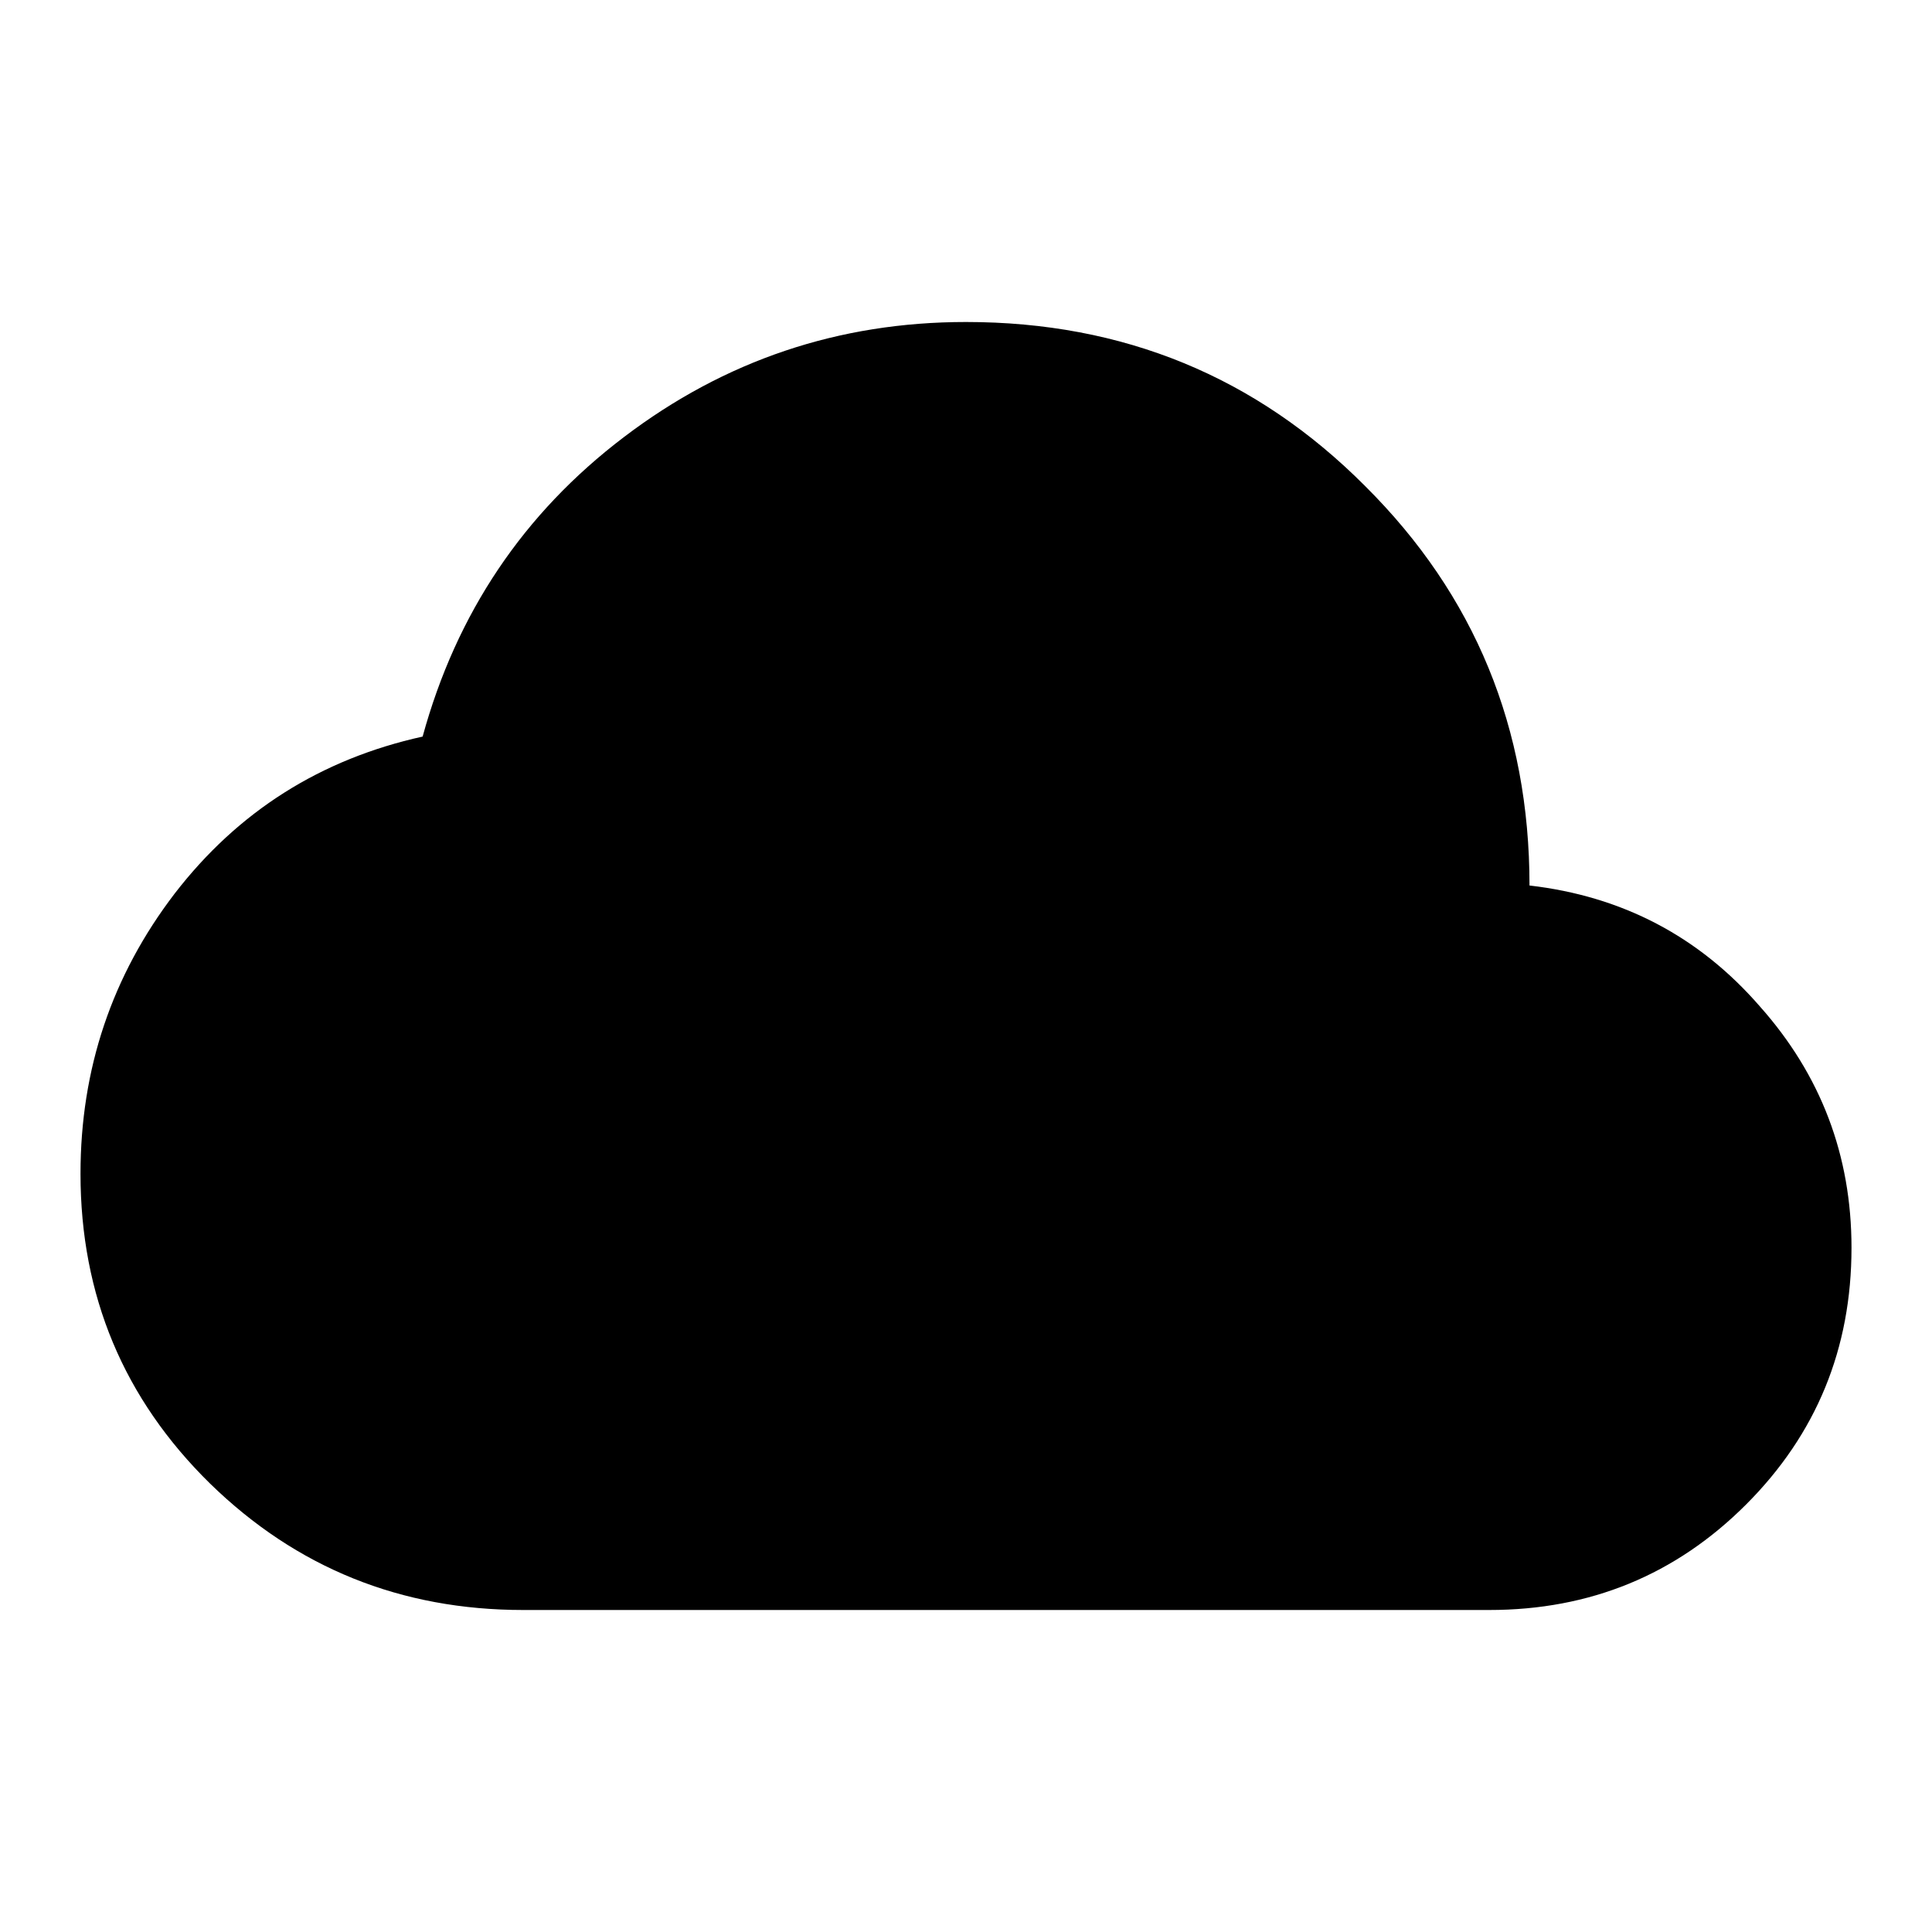
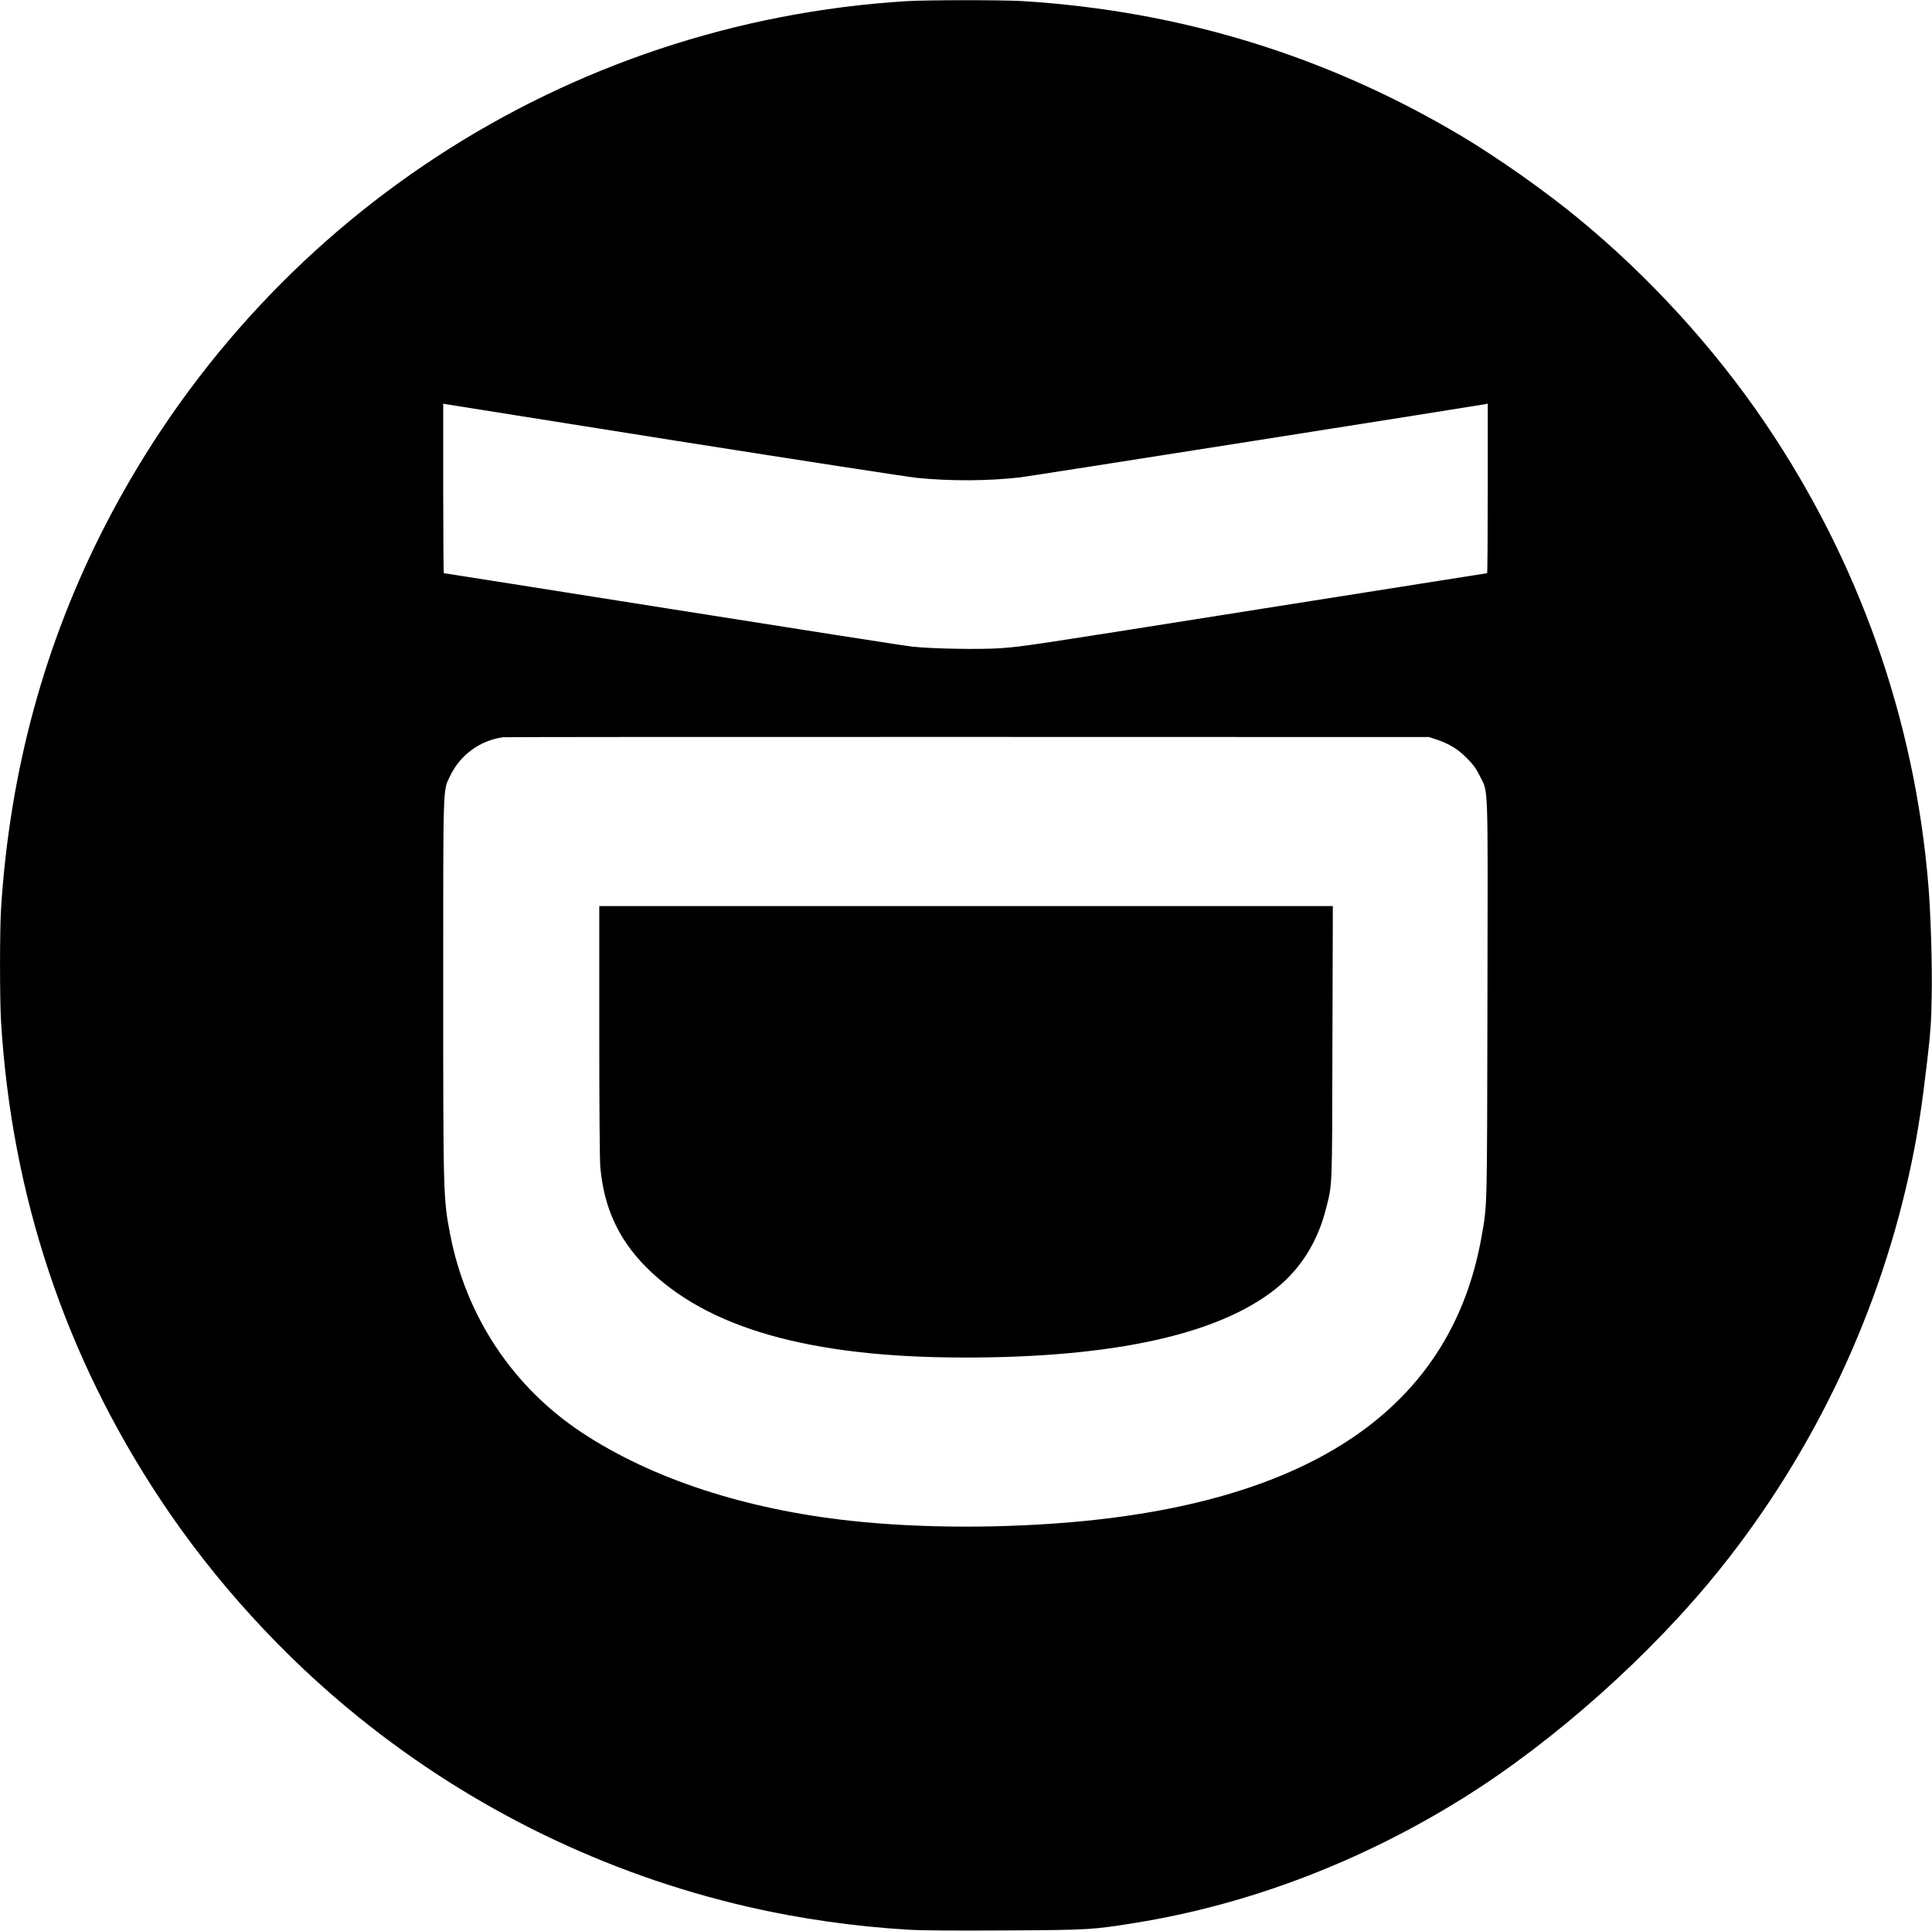
- <svg xmlns="http://www.w3.org/2000/svg" viewBox="0 0 24 24">
-   <path d="M6.5 20Q4.22 20 2.61 18.43 1 16.85 1 14.58 1 12.63 2.17 11.1 3.35 9.57 5.25 9.15 5.88 6.85 7.75 5.43 9.63 4 12 4 14.93 4 16.96 6.04 19 8.07 19 11 20.73 11.2 21.86 12.5 23 13.78 23 15.5 23 17.38 21.69 18.69 20.38 20 18.5 20Z" />
+ <svg xmlns="http://www.w3.org/2000/svg" version="1.0" width="1857pt" height="1856pt" viewBox="0 0 1857 1856" preserveAspectRatio="xMidYMid meet">
+   <g transform="translate(0,1856) scale(0.1,-0.1)" fill="#000000" stroke="none">
+     <path d="M8715 18549 c-3282 -202 -6192 -2105 -7701 -5034 -586 -1138 -920 -2367 -1004 -3690 -13 -206 -13 -872 0 -1085 102 -1674 617 -3218 1535 -4600 517 -778 1171 -1497 1902 -2087 1091 -882 2370 -1506 3734 -1821 494 -115 1036 -192 1549 -222 127 -8 453 -10 935 -7 806 4 833 6 1250 73 1085 175 2163 585 3145 1197 877 546 1815 1383 2475 2207 910 1136 1546 2488 1840 3910 63 308 97 529 151 990 31 271 37 355 41 600 6 315 -9 788 -32 1072 -131 1590 -666 3107 -1563 4433 -493 729 -1119 1415 -1807 1980 -316 260 -766 577 -1112 784 -1297 774 -2710 1208 -4233 1301 -190 11 -913 11 -1105 -1z m-2230 -4224 c1199 -189 2248 -351 2331 -359 319 -32 683 -30 989 5 83 9 4422 693 4473 704 l22 5 0 -815 c0 -448 -3 -815 -6 -815 -3 0 -971 -153 -2152 -340 -2304 -365 -2290 -363 -2522 -381 -193 -14 -662 -6 -851 15 -75 8 -1117 171 -2316 361 -1199 190 -2183 345 -2187 345 -3 0 -6 367 -6 815 l0 815 23 -5 c12 -2 1003 -160 2202 -350z m7320 -2873 c125 -42 204 -90 291 -177 66 -66 89 -98 128 -175 83 -168 77 -4 73 -2148 -4 -2065 -1 -1965 -57 -2282 -282 -1592 -1554 -2505 -3806 -2730 -745 -74 -1575 -74 -2259 1 -1011 110 -1906 403 -2575 843 -669 440 -1121 1120 -1274 1914 -65 338 -66 378 -66 2374 0 1988 -3 1882 65 2026 97 204 287 344 510 375 17 2 2026 4 4465 3 l4435 -1 70 -23z" />
+     <path d="M5760 8653 c0 -725 4 -1243 10 -1312 34 -385 173 -691 435 -956 583 -591 1577 -875 3070 -875 1435 0 2444 224 2991 664 237 191 399 449 479 766 62 246 59 162 62 1598 l4 1312 -3526 0 -3525 0 0 -1197z" />
+   </g>
</svg>
